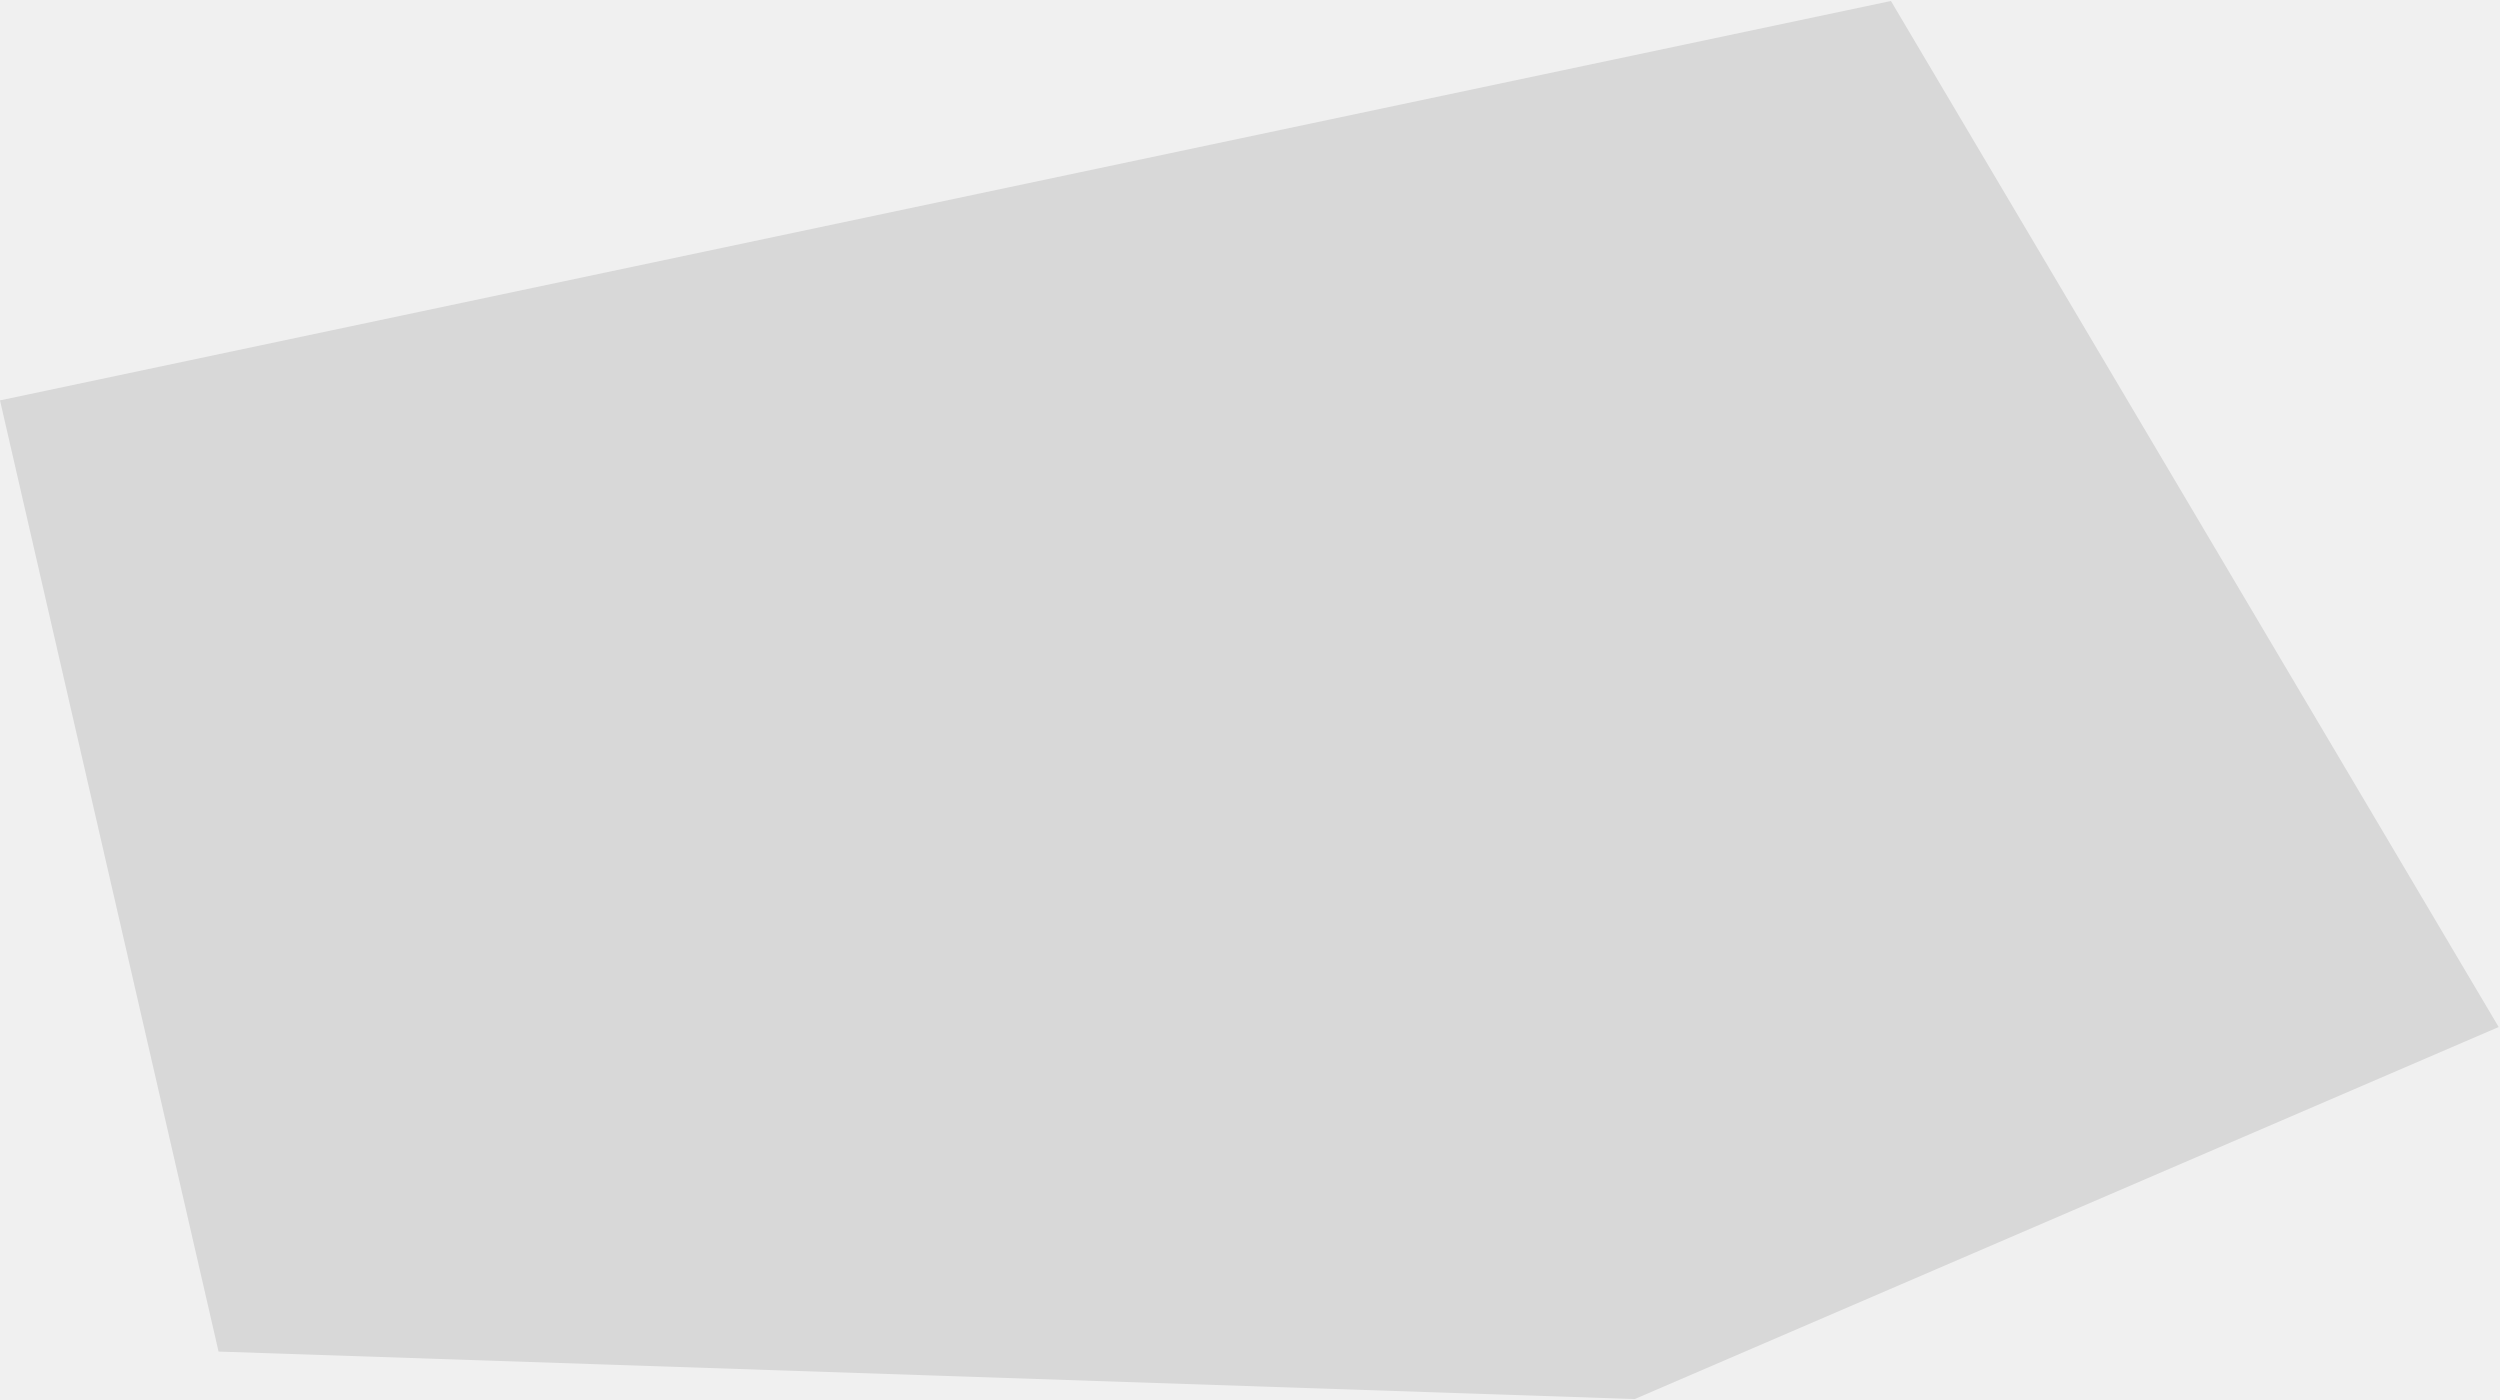
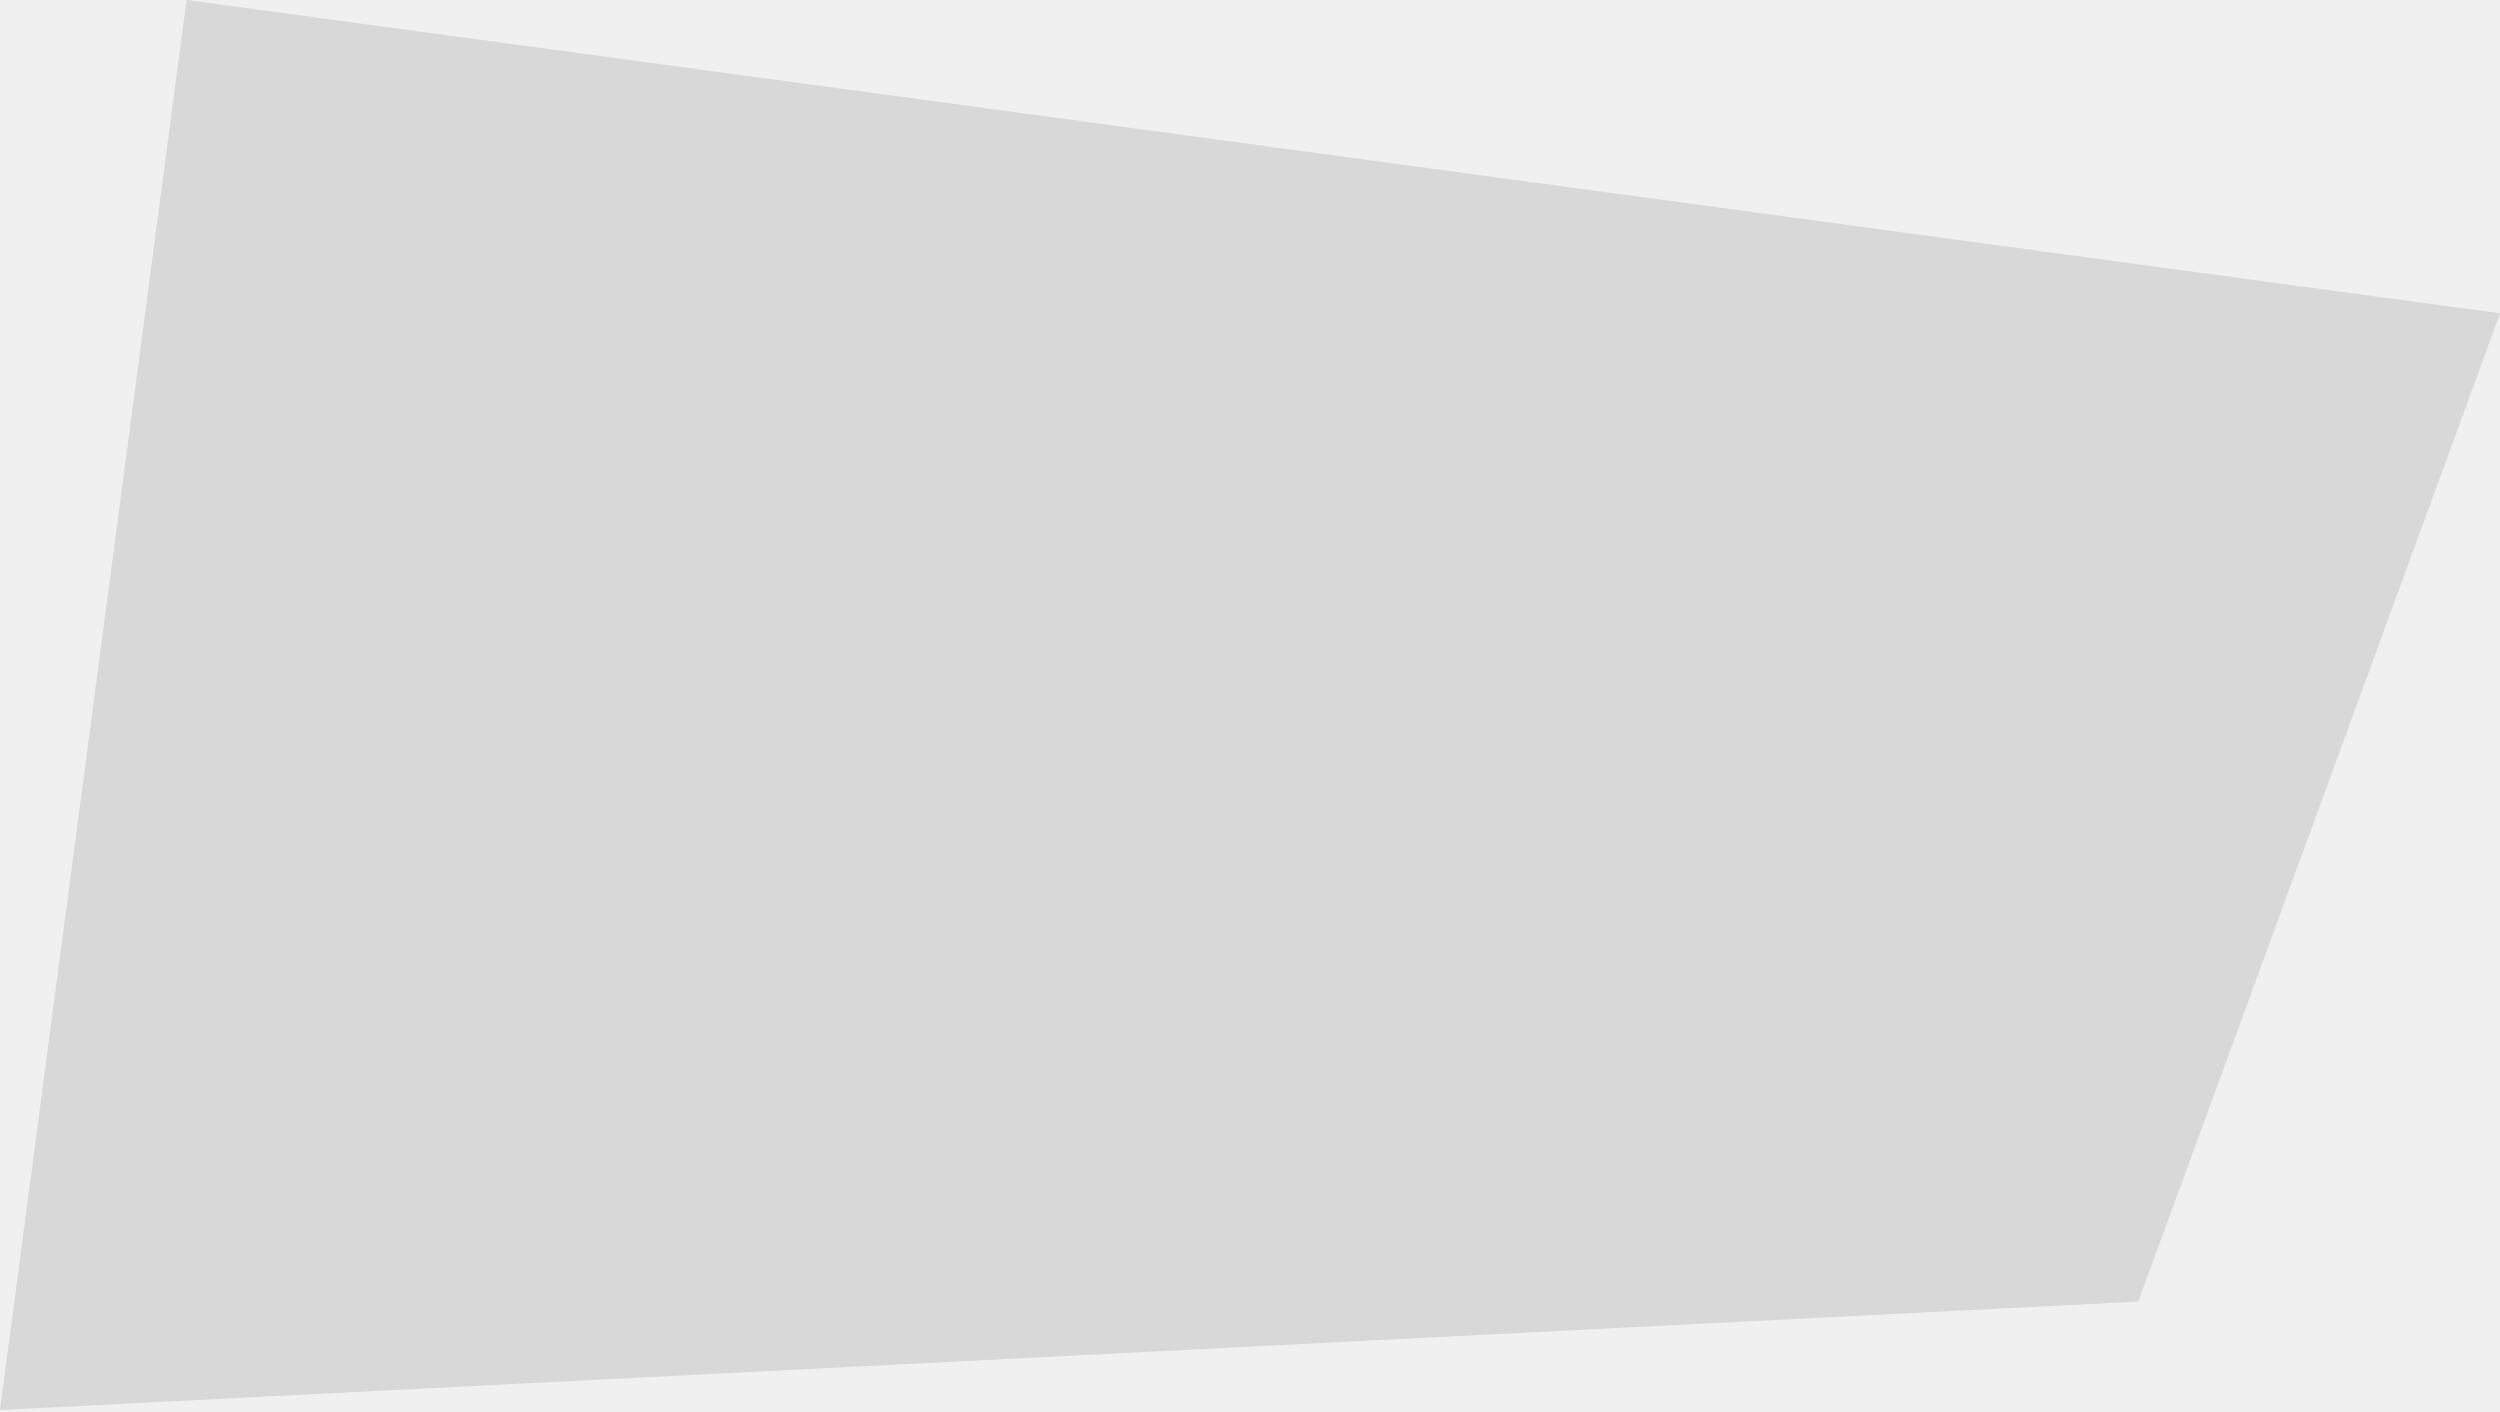
- <svg xmlns="http://www.w3.org/2000/svg" width="1392px" height="779px" viewBox="0 0 1392 779" version="1.1">
+ <svg xmlns="http://www.w3.org/2000/svg" xmlns:xlink="http://www.w3.org/1999/xlink" width="1500px" height="847px" viewBox="0 0 1500 847" version="1.1">
+   <defs>
+     <polygon id="path-1" points="1500.082 188 1283 780.934 0 846.02 111.931 0" />
+   </defs>
  <g id="Page-1" stroke="none" stroke-width="1" fill="none" fill-rule="evenodd">
-     <polygon id="Mask" fill="#D8D8D8" points="5.31978108e-13 222.929 1052.87 0.54 1391.266 571.848 910.205 779 121.693 752.558" />
+     <g id="Index" transform="translate(-420, 0)">
+       <g id="guitarists-with-colorful-lighting-stage-copy" transform="translate(420, 0)">
+         <mask id="mask-2" fill="white">
+           <use xlink:href="#path-1" />
+         </mask>
+         <use id="Mask" fill="#D8D8D8" xlink:href="#path-1" />
+       </g>
+     </g>
  </g>
</svg>
